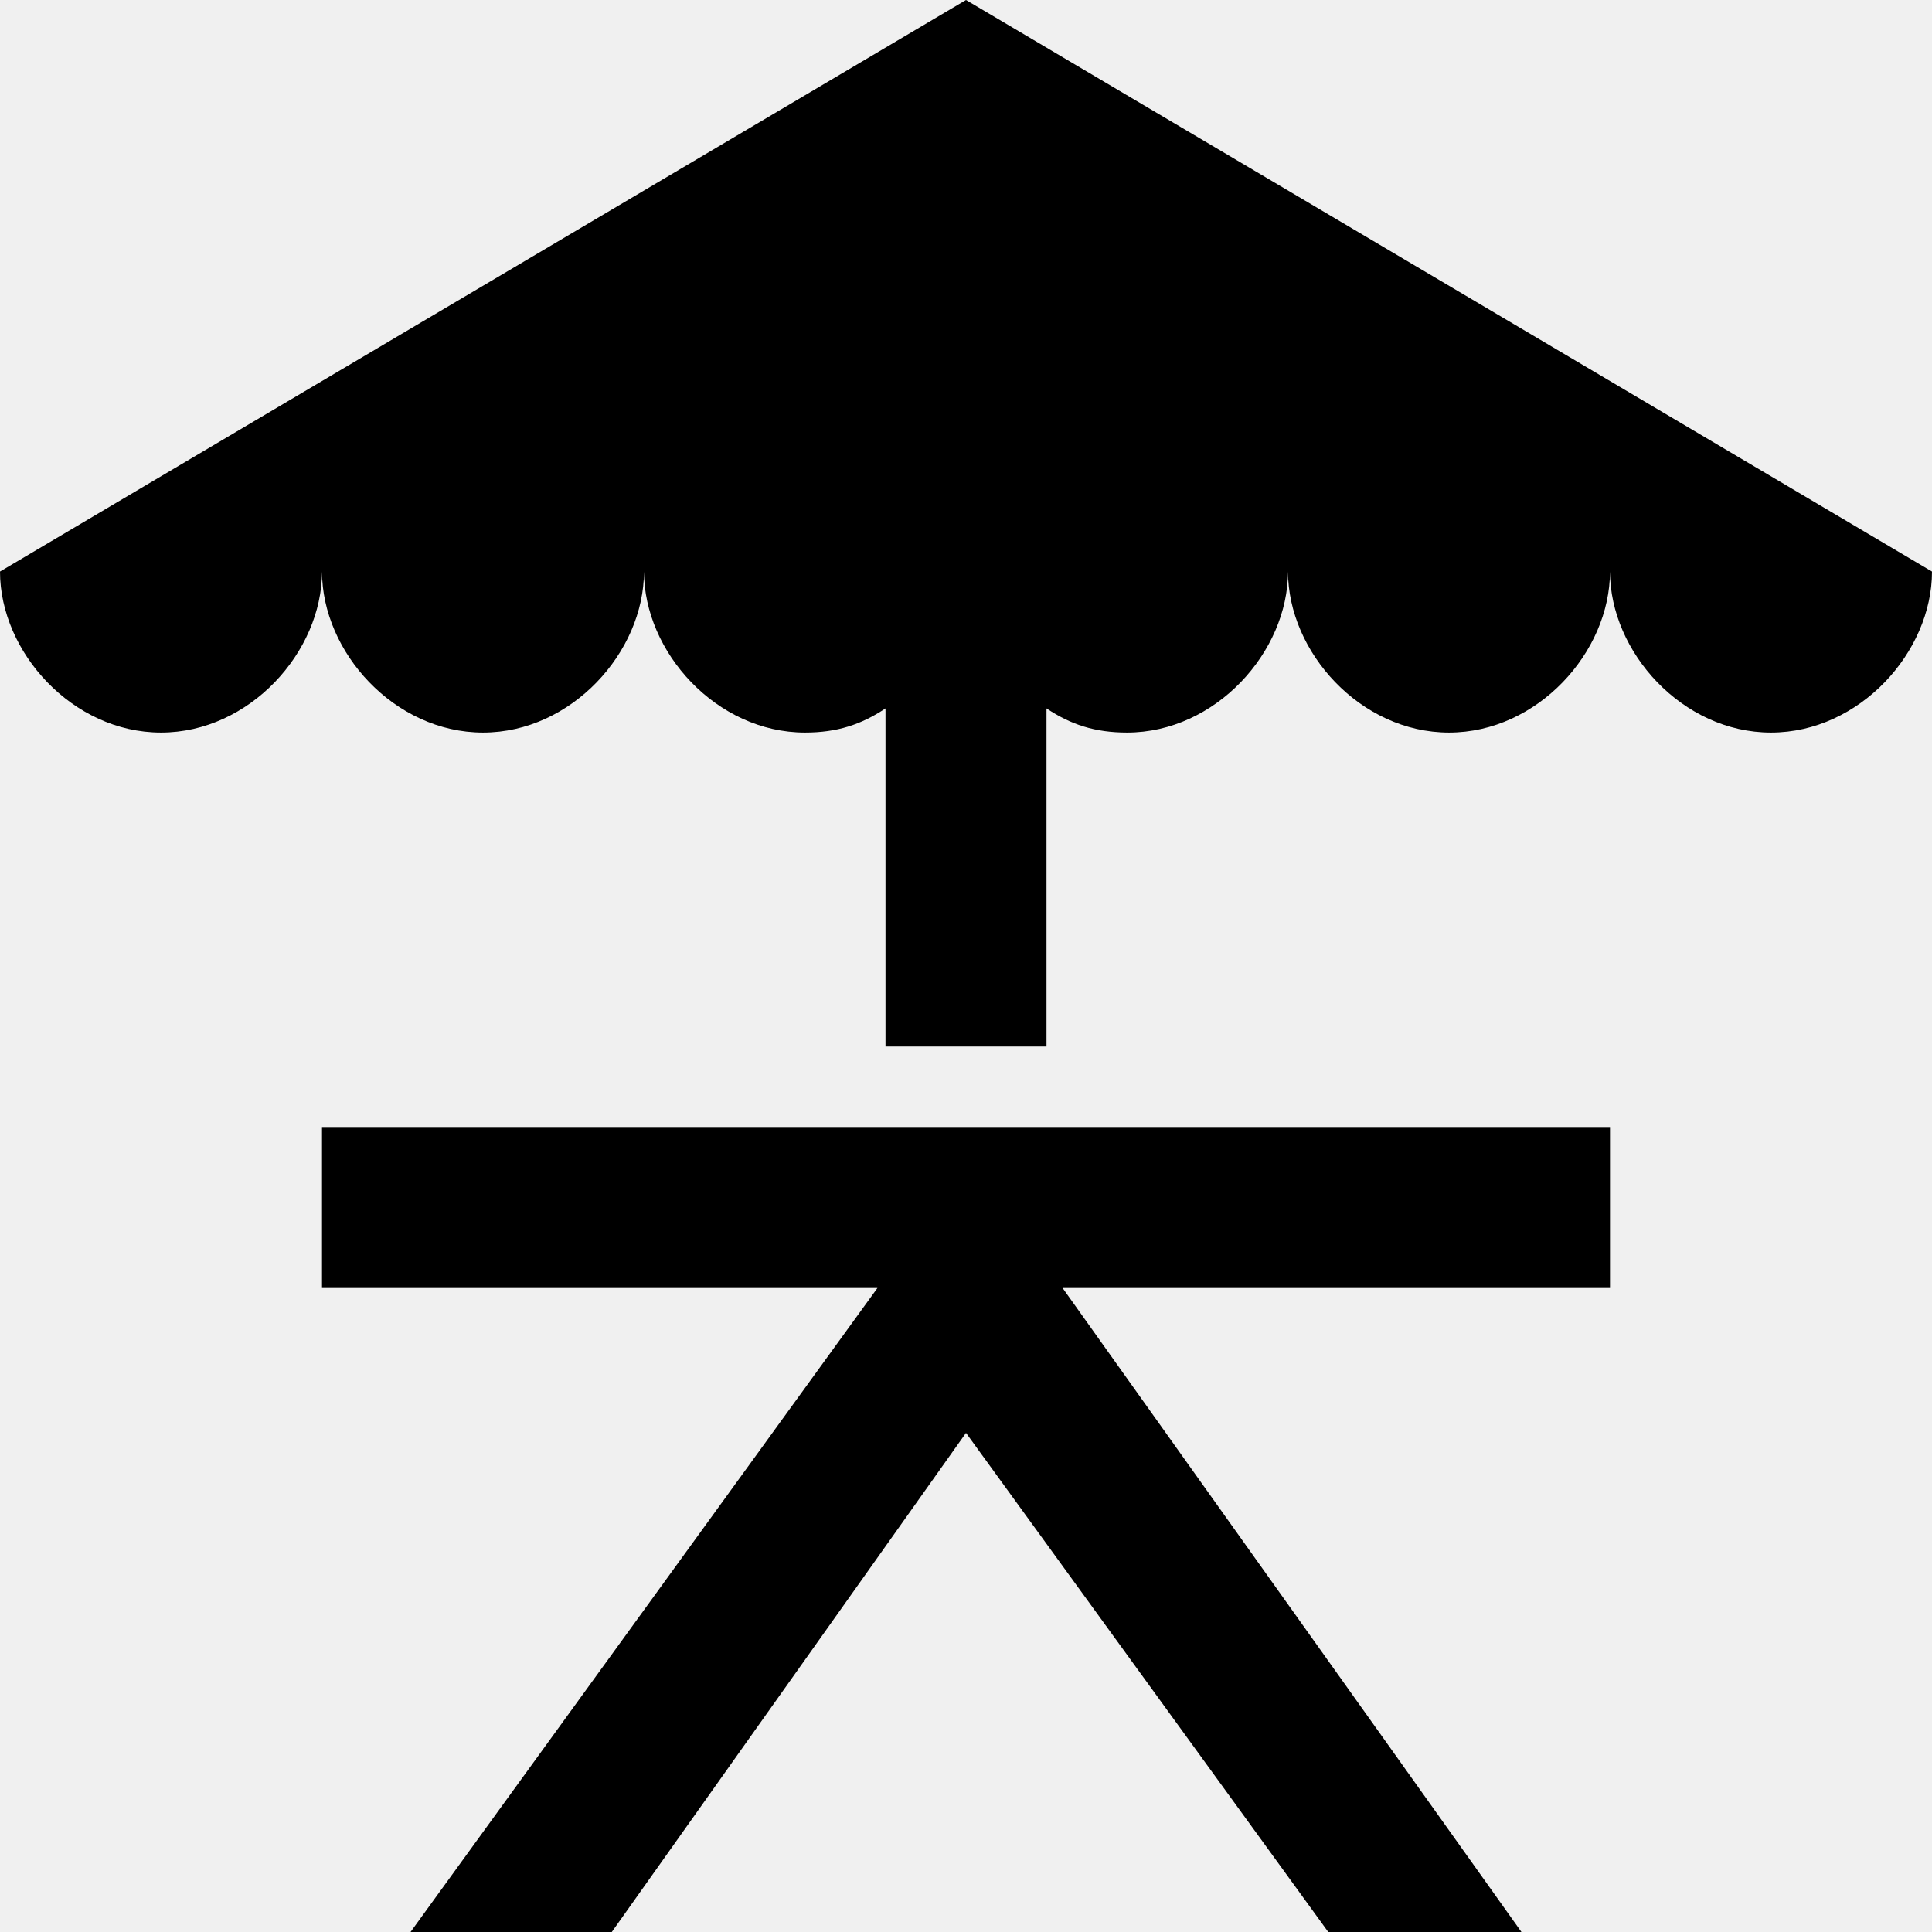
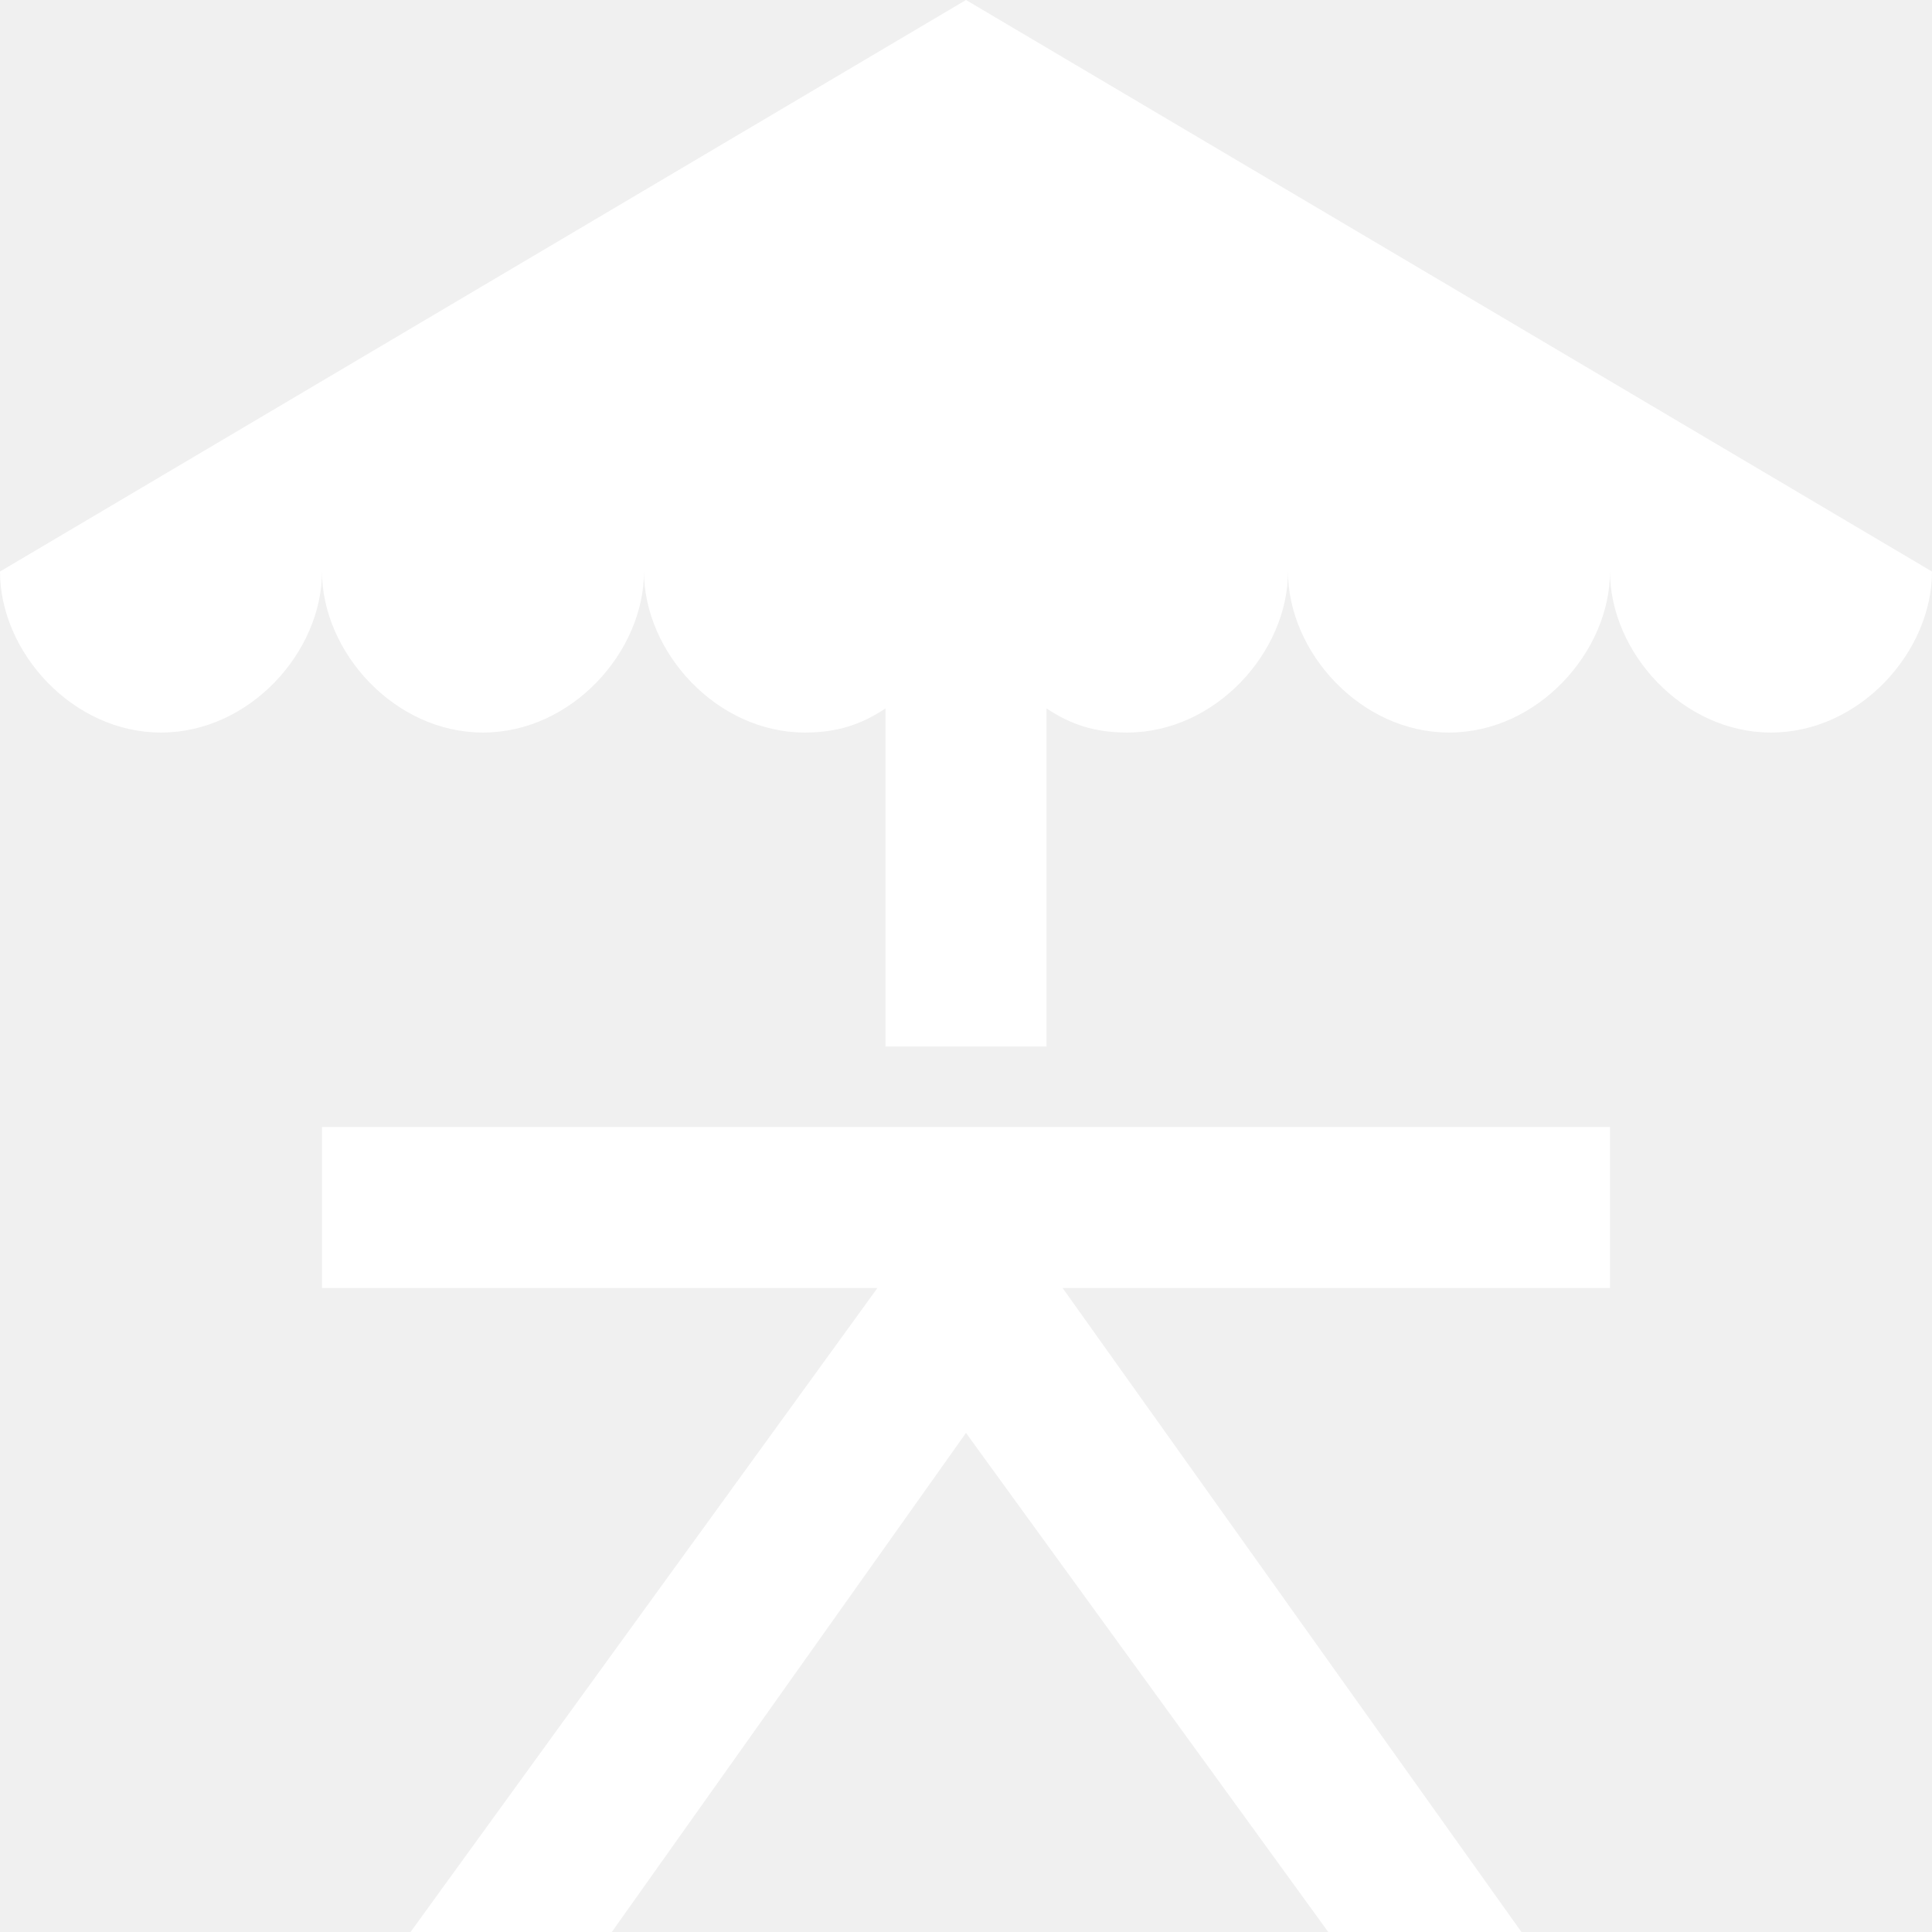
<svg xmlns="http://www.w3.org/2000/svg" version="1.2" baseProfile="tiny" id="Layer_1" x="0px" y="0px" viewBox="0 0 24 24" xml:space="preserve">
-   <polygon points="4,14 4,16 10.9,16 5.1,24 7.6,24 12,17.8 16.5,24 18.9,24 13.2,16 20,16 20,14 " />
-   <path d="M0,7.1c0,1,0.9,2,2,2c1.1,0,2-1,2-2c0,1,0.9,2,2,2c1.1,0,2-1,2-2c0,1,0.9,2,2,2c0.4,0,0.7-0.1,1-0.3V13h2V8.8  c0.3,0.2,0.6,0.3,1,0.3c1.1,0,2-1,2-2c0,1,0.9,2,2,2c1.1,0,2-1,2-2c0,1,0.9,2,2,2c1.1,0,2-1,2-2L12,0L0,7.1z" />
+   <polygon fill="#ffffff" points="4,14 4,16 10.9,16 5.1,24 7.6,24 12,17.8 16.5,24 18.9,24 13.2,16 20,16 20,14 " />
+   <path fill="#ffffff" d="M0,7.1c0,1,0.9,2,2,2c1.1,0,2-1,2-2c0,1,0.9,2,2,2c1.1,0,2-1,2-2c0,1,0.9,2,2,2c0.4,0,0.7-0.1,1-0.3V13h2V8.8  c0.3,0.2,0.6,0.3,1,0.3c1.1,0,2-1,2-2c0,1,0.9,2,2,2c1.1,0,2-1,2-2c0,1,0.9,2,2,2c1.1,0,2-1,2-2L12,0L0,7.1z" />
</svg>
